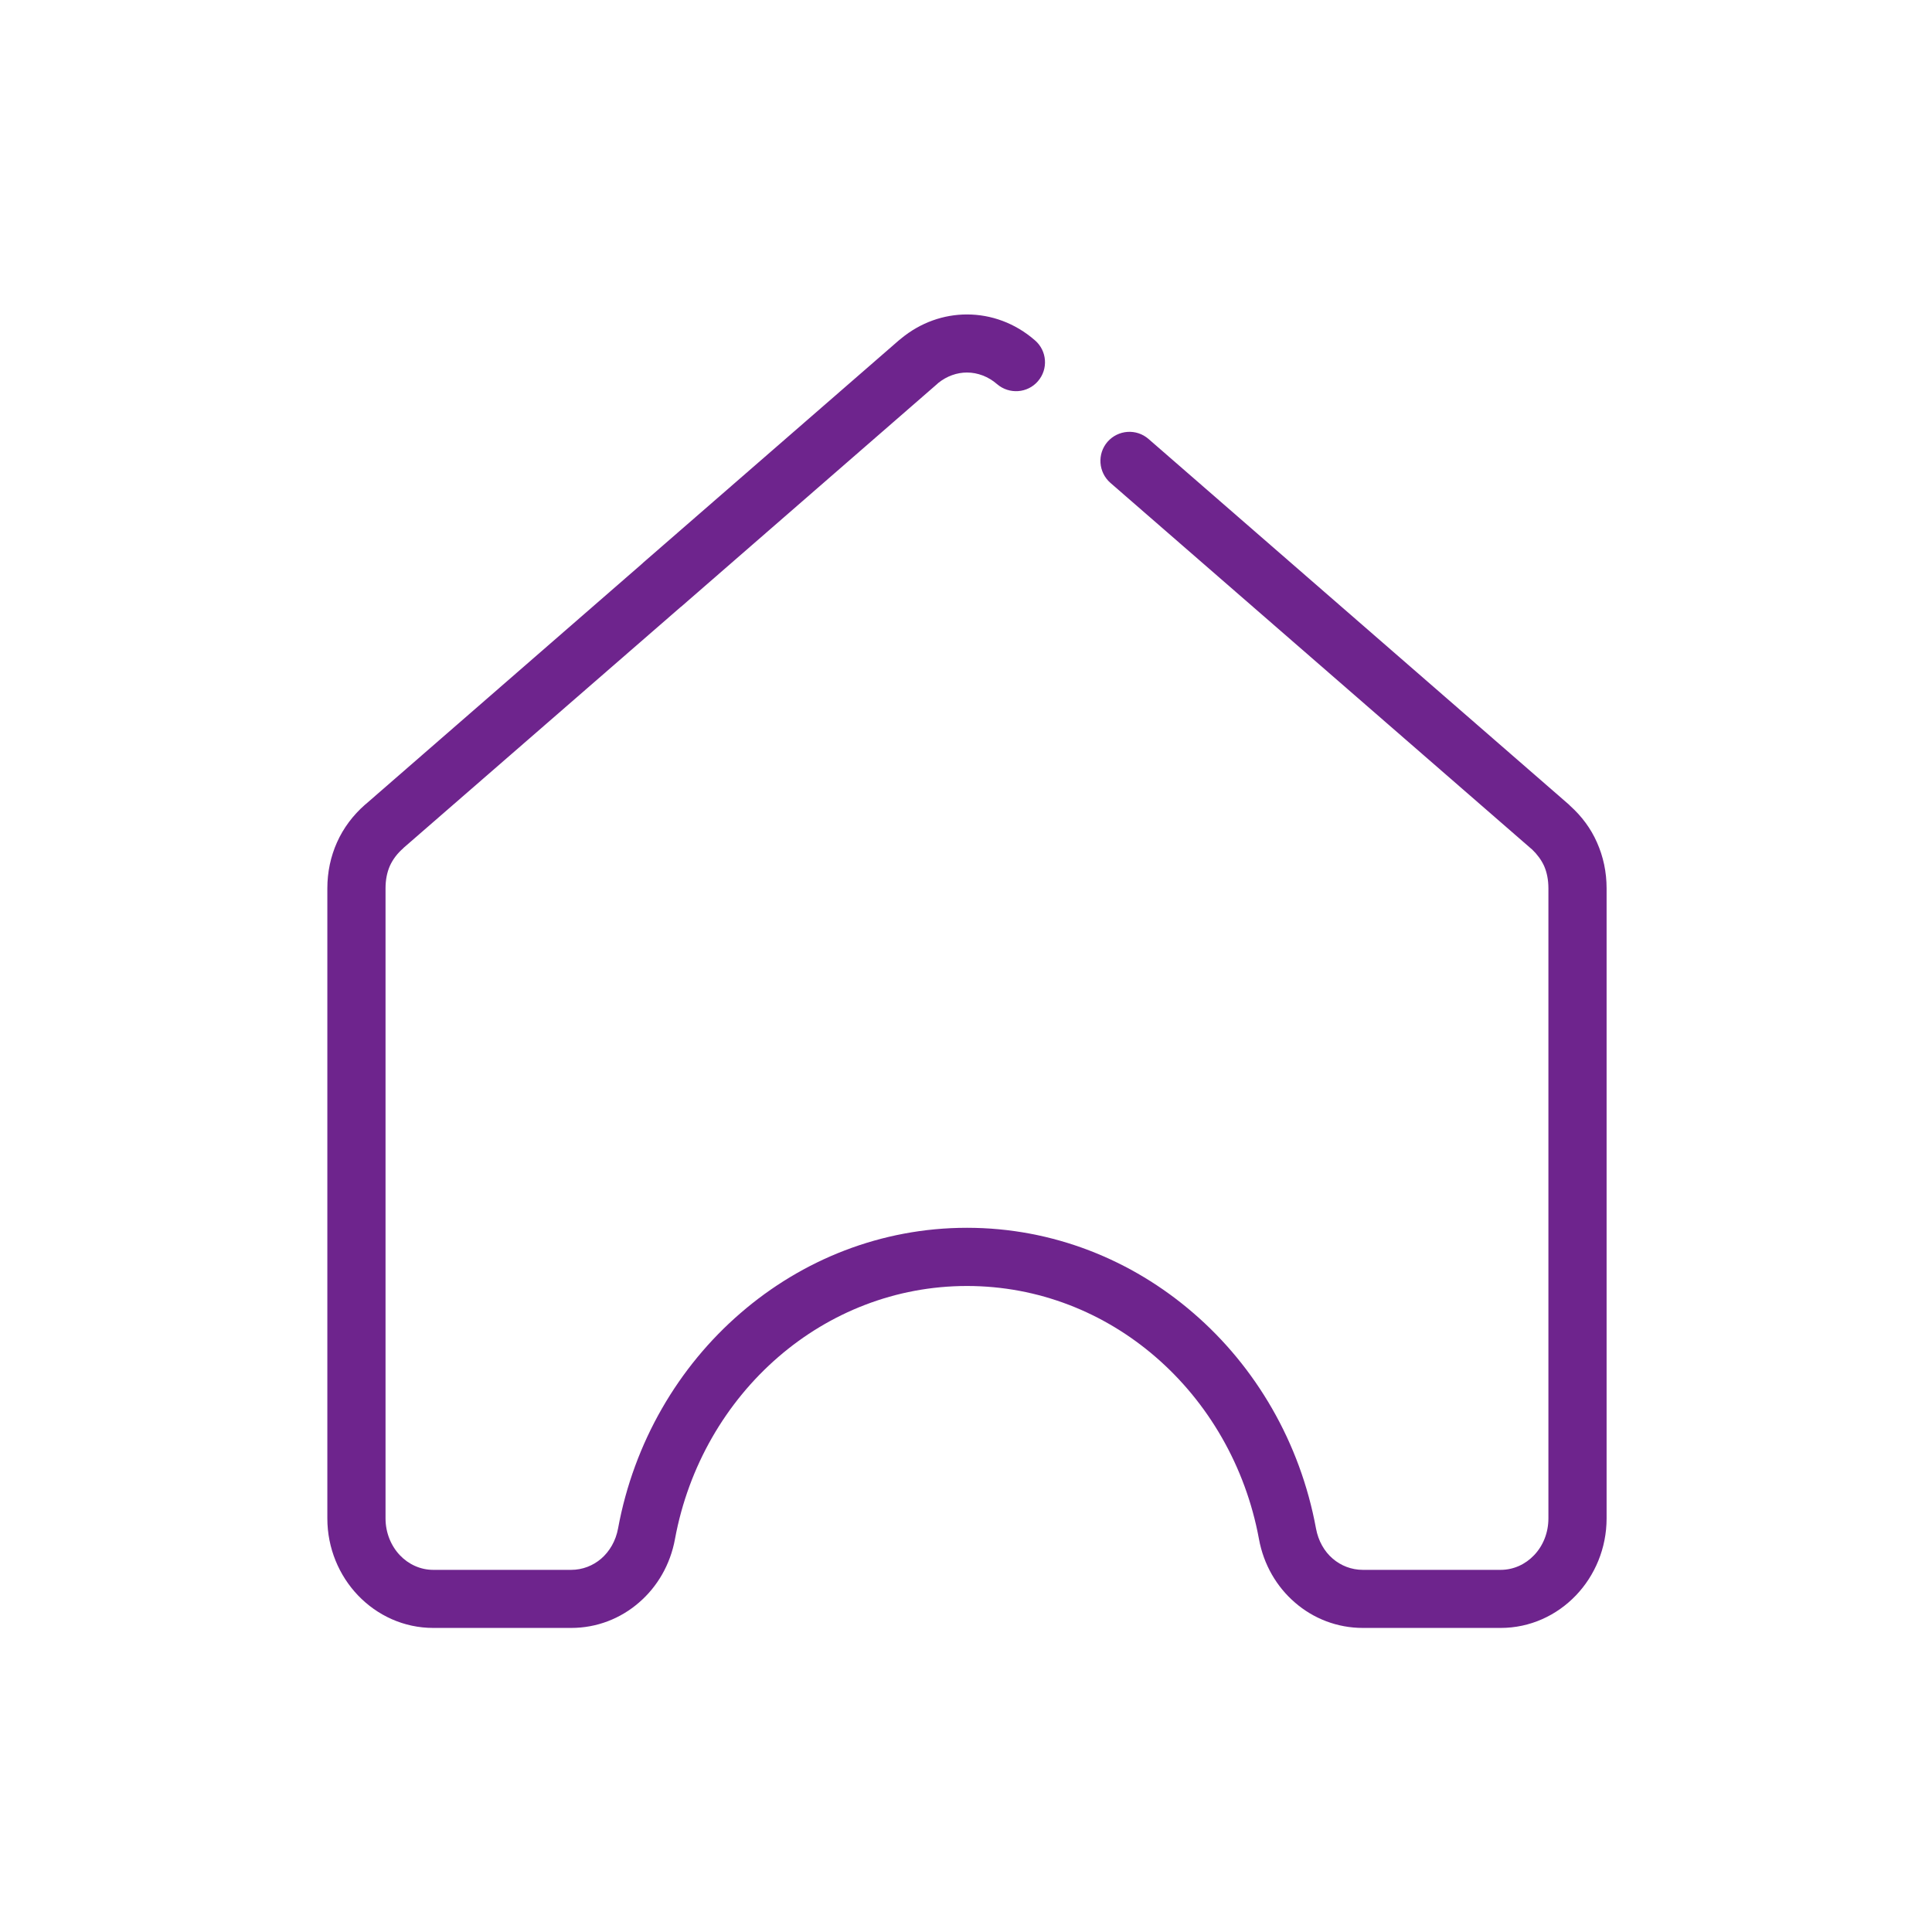
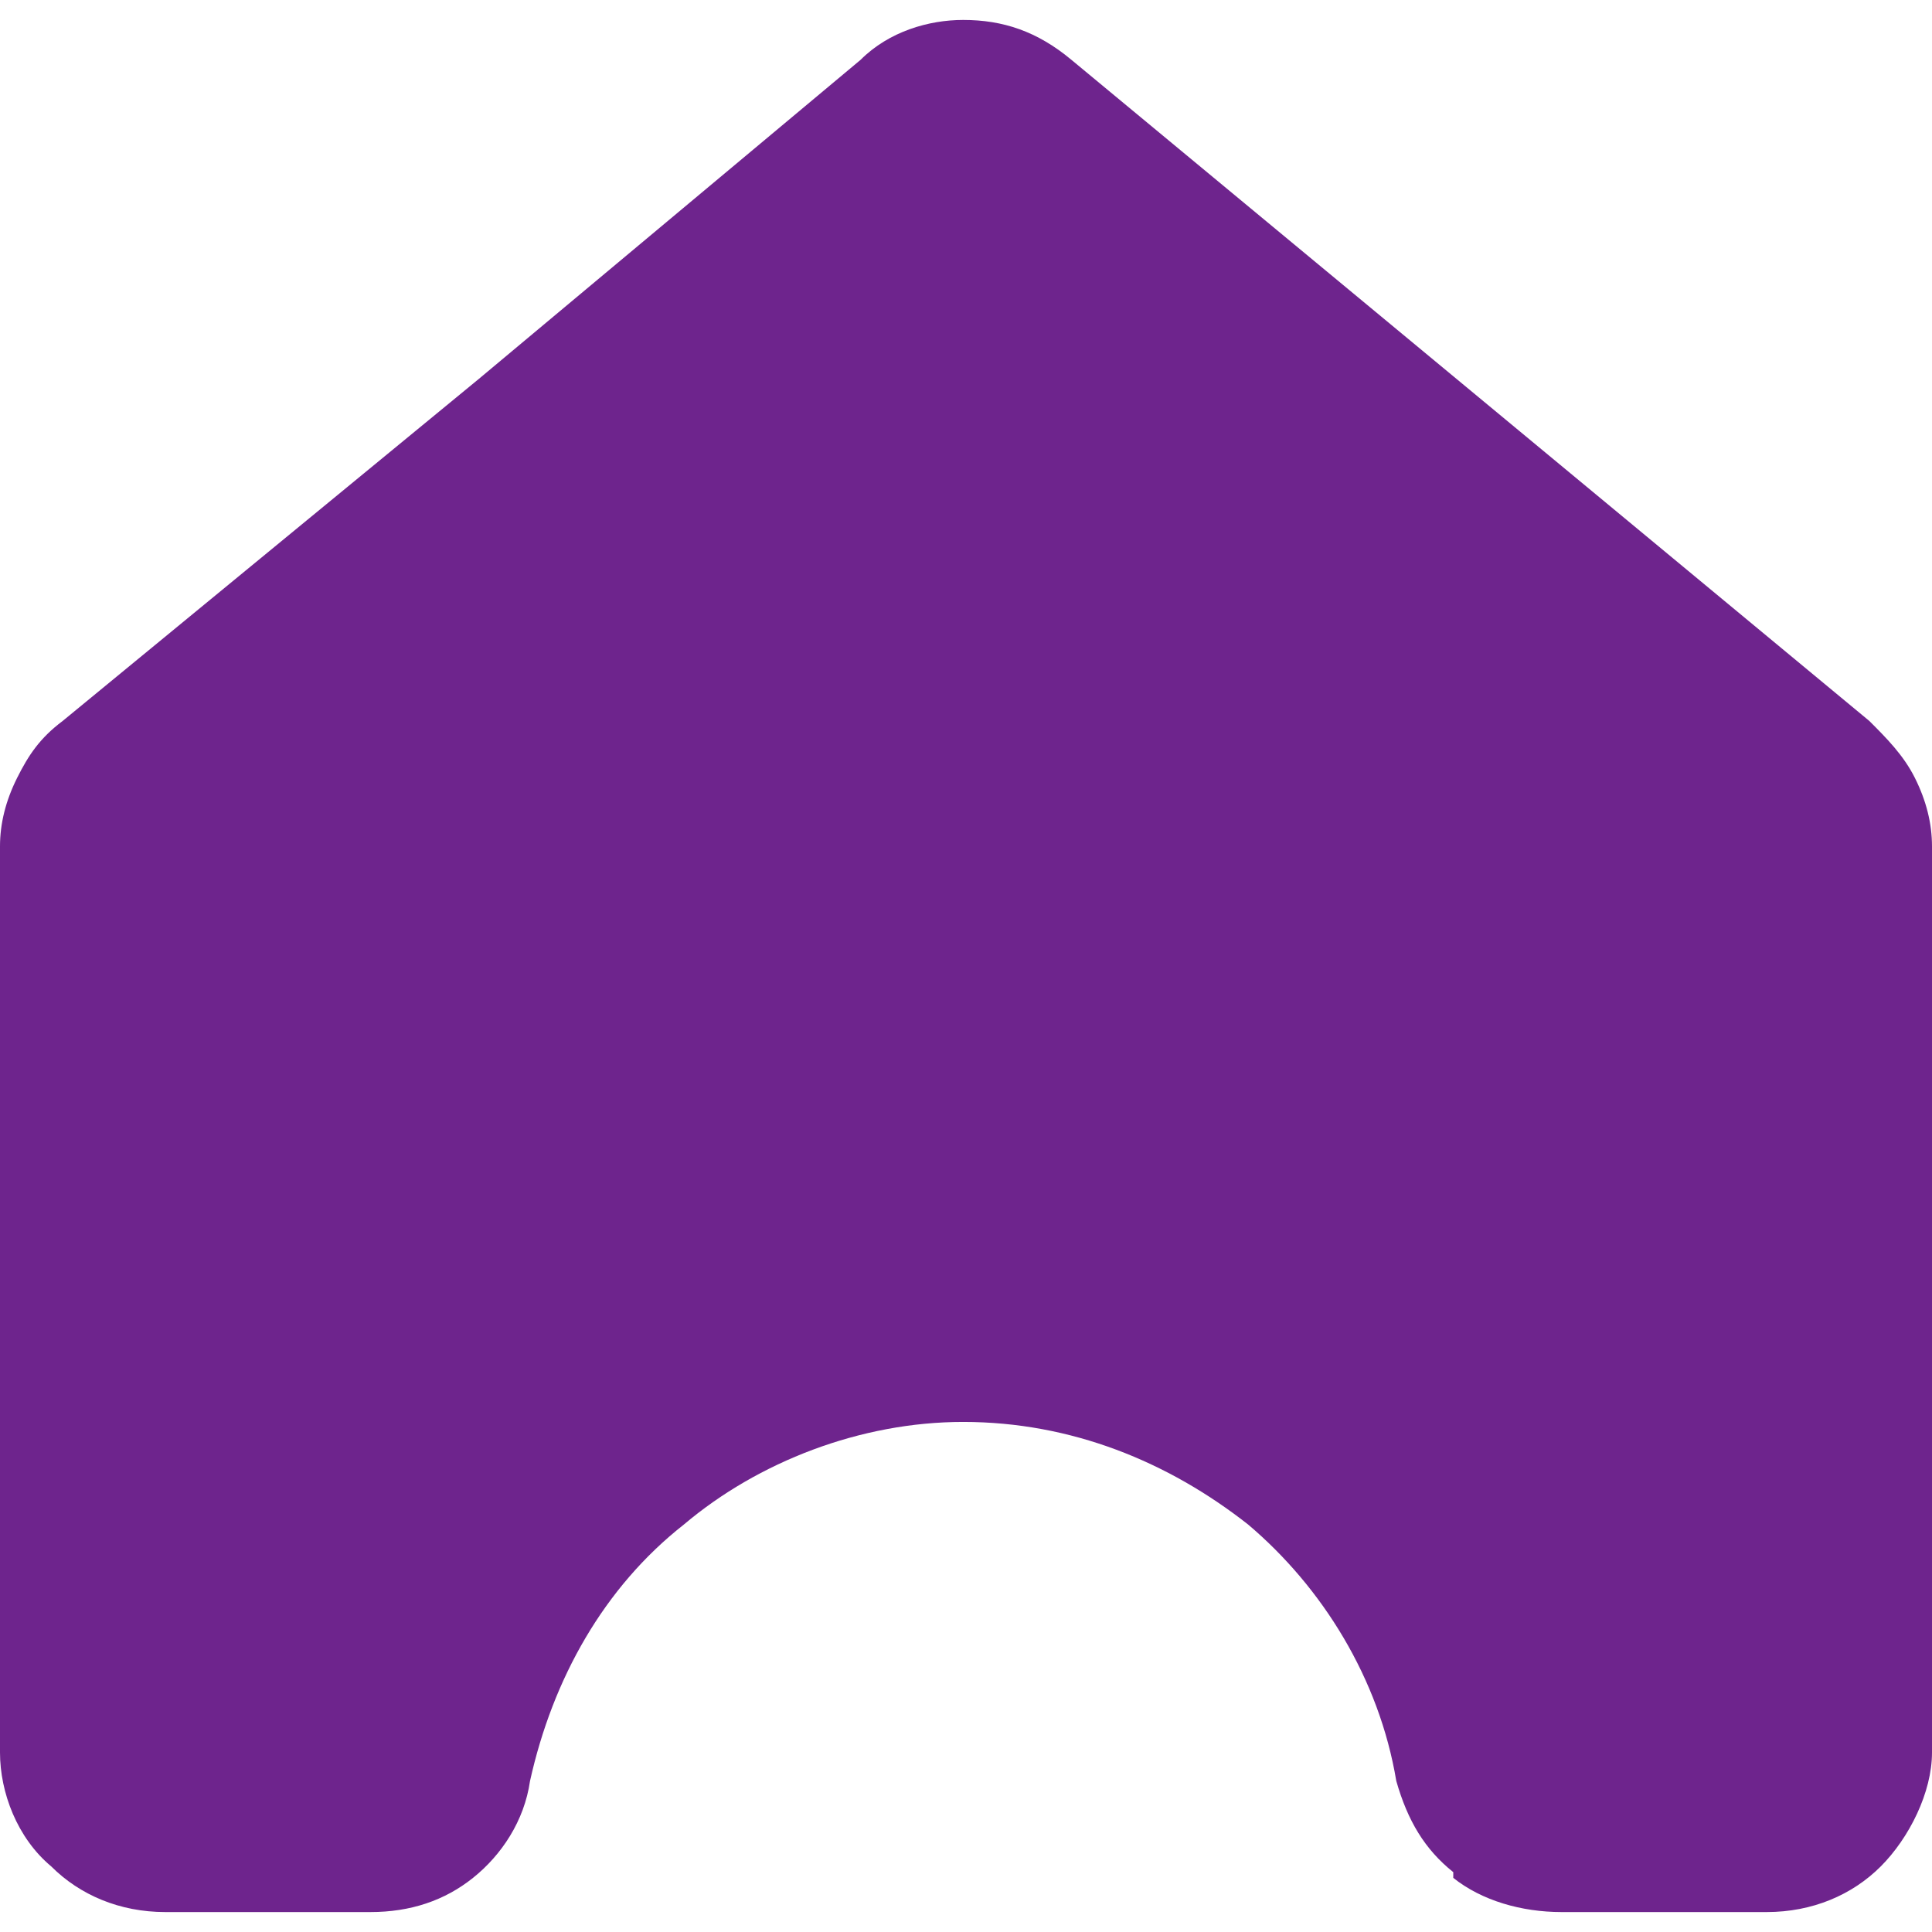
- <svg xmlns="http://www.w3.org/2000/svg" xml:space="preserve" width="26" height="26" version="1.1" style="shape-rendering:geometricPrecision; text-rendering:geometricPrecision; image-rendering:optimizeQuality; fill-rule:evenodd; clip-rule:evenodd" viewBox="0 0 16933 16933">
-   <defs>
-     <style type="text/css">
-    
-     .fil0 {fill:#6E248D;fill-rule:nonzero}
-    
-   </style>
-   </defs>
-   <g id="Layer_x0020_1">
-     <path class="fil0" d="M9732 4232c-106,-93 -117,-254 -25,-360 93,-106 254,-117 360,-24l3683 3203 13 13c101,91 180,198 233,318 56,125 85,261 85,404l0 5522c0,262 -103,501 -268,674 -169,177 -403,286 -660,286l-1208 0c-225,0 -434,-82 -596,-223 -159,-137 -274,-331 -315,-557 -118,-639 -447,-1199 -907,-1596 -448,-387 -1024,-621 -1652,-621 -627,0 -1204,234 -1652,621 -460,397 -789,957 -907,1596 -41,226 -156,420 -315,557 -162,141 -370,223 -595,223l-1209 0c-257,0 -491,-109 -660,-286 -165,-173 -268,-412 -268,-674l0 -5522c0,-143 29,-279 85,-404 56,-125 139,-236 246,-330l3 -2 2430 -2114 -1 0 2246 -1953 21 -17c170,-140 373,-210 576,-210 211,0 422,75 596,227 106,91 118,252 26,358 -91,106 -252,117 -358,26 -77,-67 -171,-102 -264,-102 -88,0 -176,31 -251,91l-12 11 -2245 1953 -1 -1 0 1 -2430 2112 -2 3c-52,45 -91,97 -117,154 -25,57 -38,123 -38,197l0 5522c0,127 49,242 126,323 75,79 179,128 292,128l1209 0c100,0 192,-37 263,-98 74,-64 128,-156 148,-265 139,-755 528,-1417 1074,-1888 539,-466 1231,-747 1984,-747 753,0 1445,281 1984,747 546,470 936,1133 1075,1888 20,109 73,202 147,265 71,61 163,98 264,98l1208 0c113,0 217,-49 292,-128 78,-81 126,-196 126,-323l0 -5522c0,-74 -13,-140 -38,-197 -24,-52 -60,-101 -106,-145l-11 -9 -3684 -3203z" />
-   </g>
+ <svg xmlns="http://www.w3.org/2000/svg" xml:space="preserve" width="23" height="23" version="1.0" style="shape-rendering:geometricPrecision;text-rendering:geometricPrecision;image-rendering:optimizeQuality;fill-rule:evenodd;clip-rule:evenodd" viewBox="0 0 339 330">
+   <path d="m188 6 140 116c3 3 6 6 8 10s3 8 3 12v159c0 7-4 15-9 20s-12 8-20 8h-36c-7 0-14-2-19-6v-1c-5-4-8-9-10-16-3-18-13-34-26-45-14-11-31-18-50-18-18 0-36 7-49 18-14 11-23 27-27 45-1 7-5 13-10 17s-11 6-18 6H29c-8 0-15-3-20-8-6-5-9-13-9-20V144c0-4 1-8 3-12s4-7 8-10l73-60 67-56c5-5 12-7 18-7 7 0 13 2 19 7z" style="fill:#6e248d" />
</svg>
